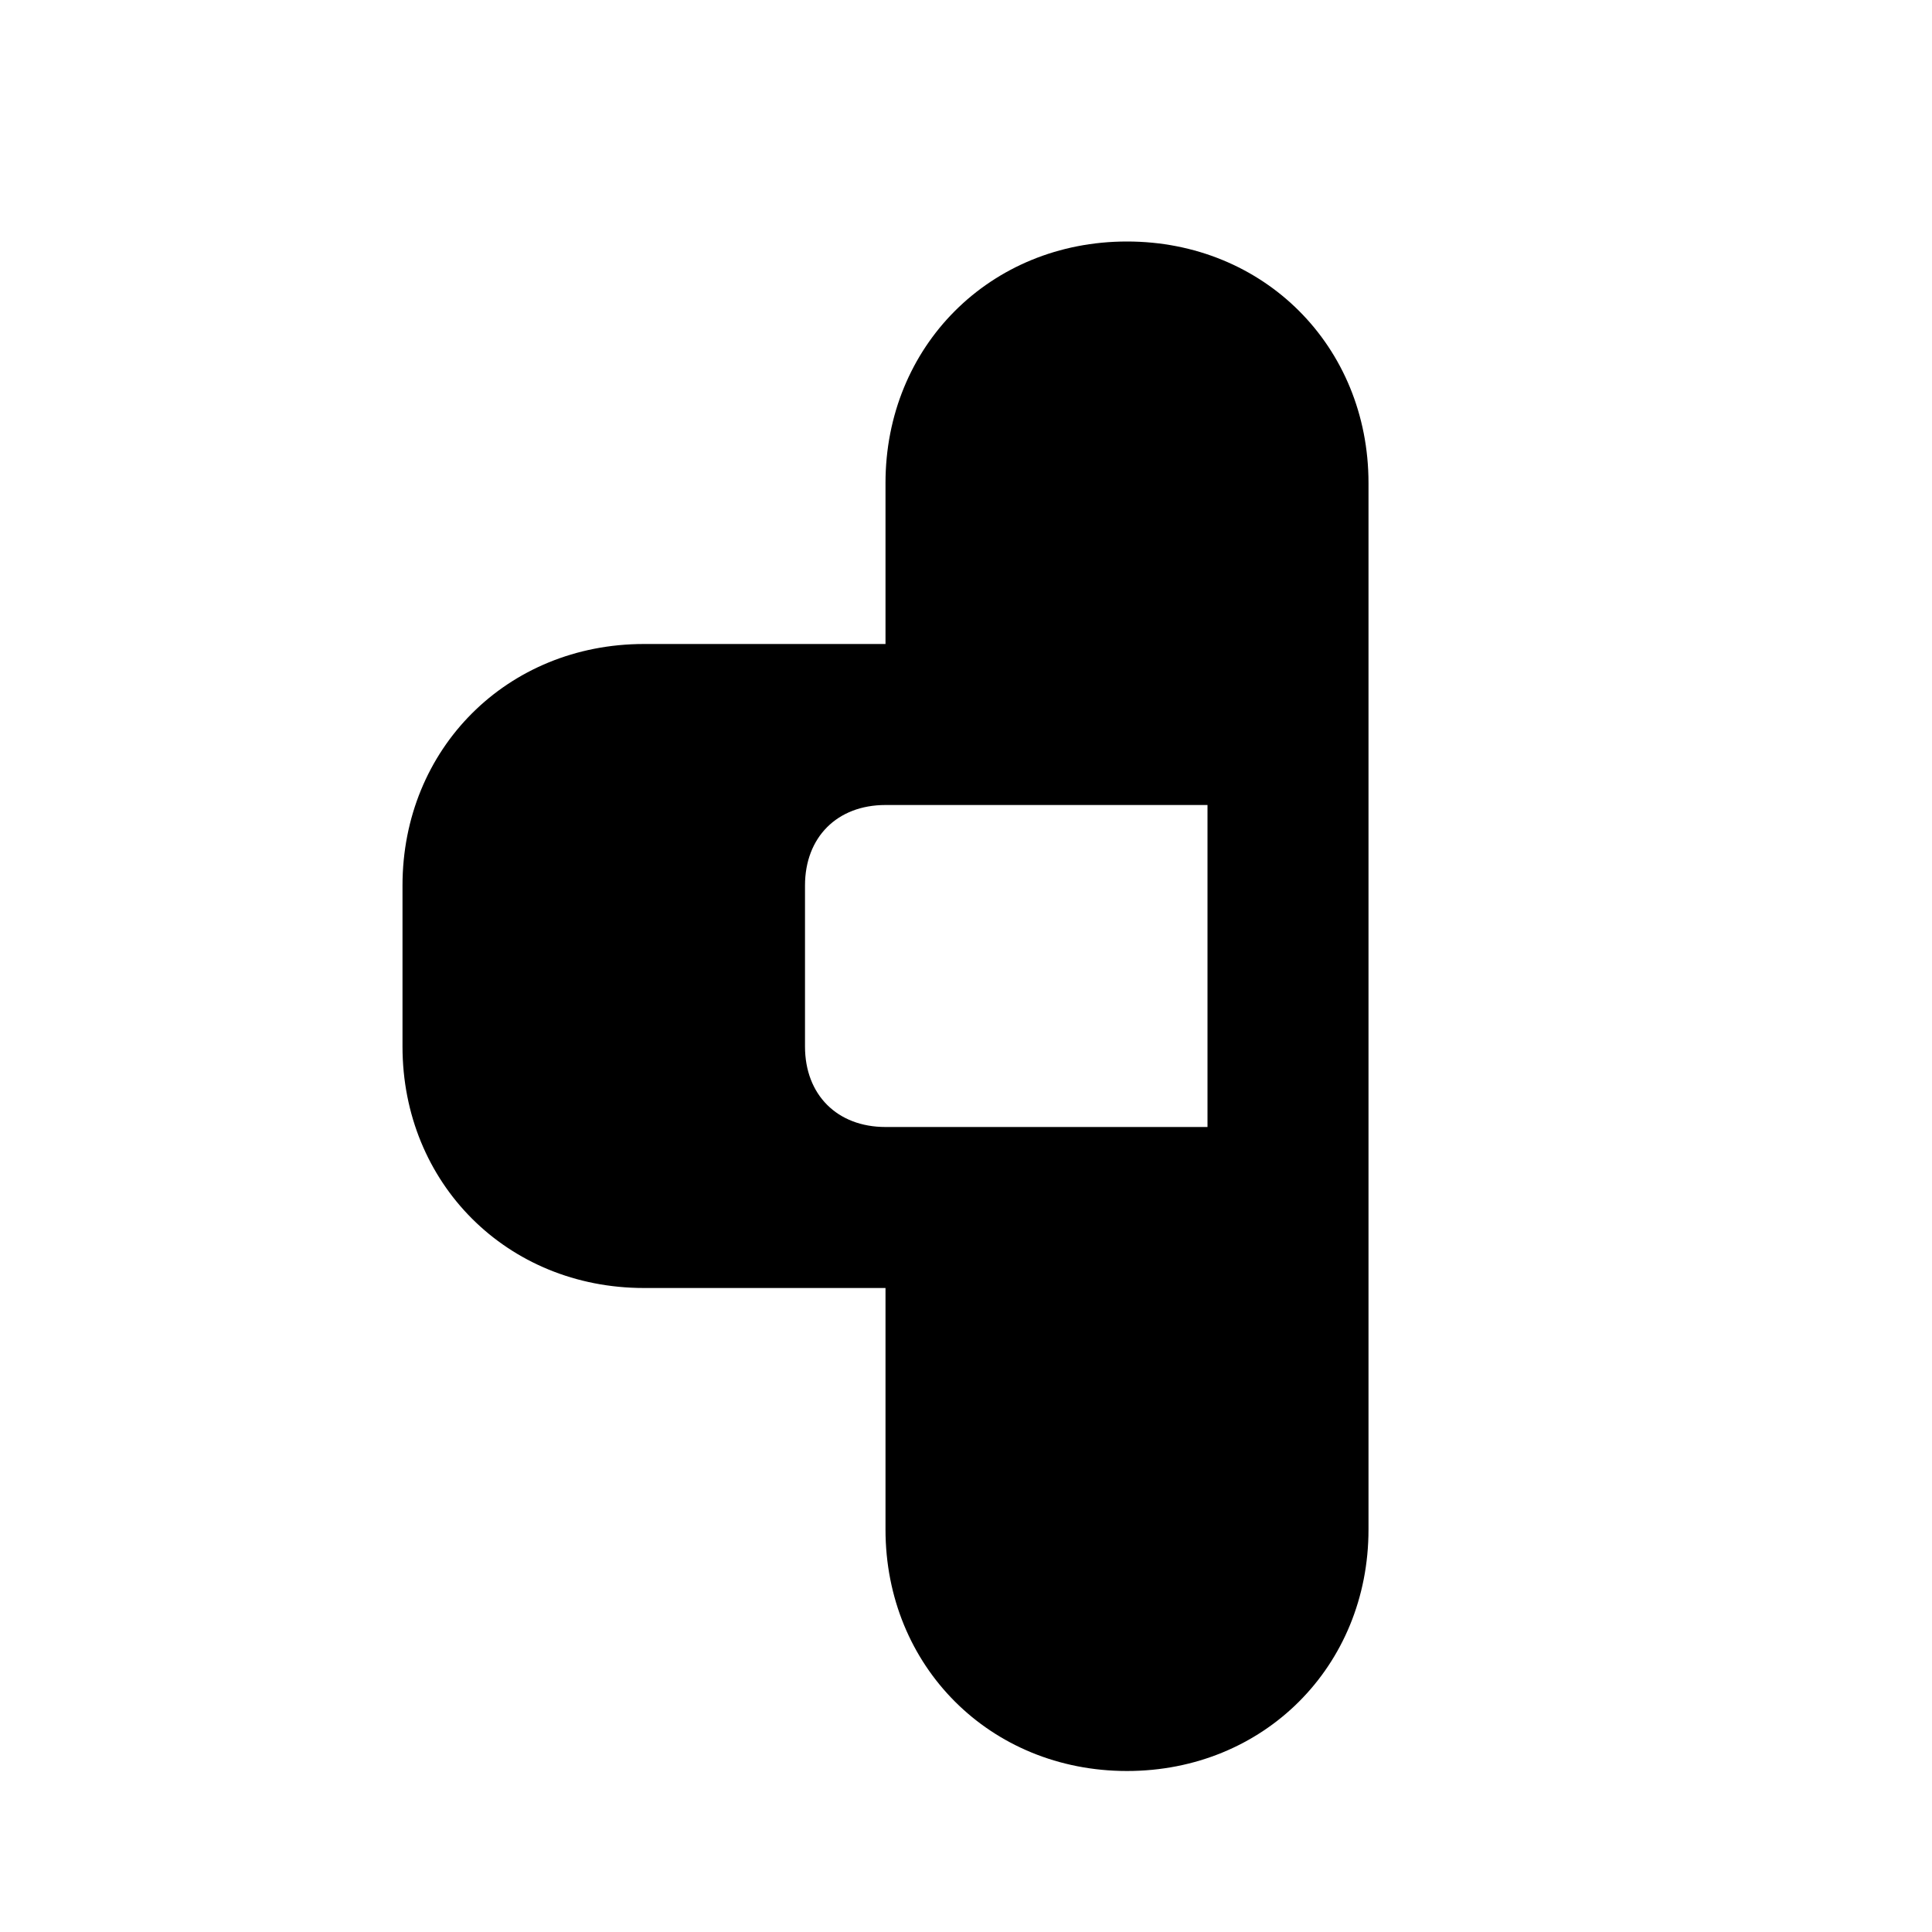
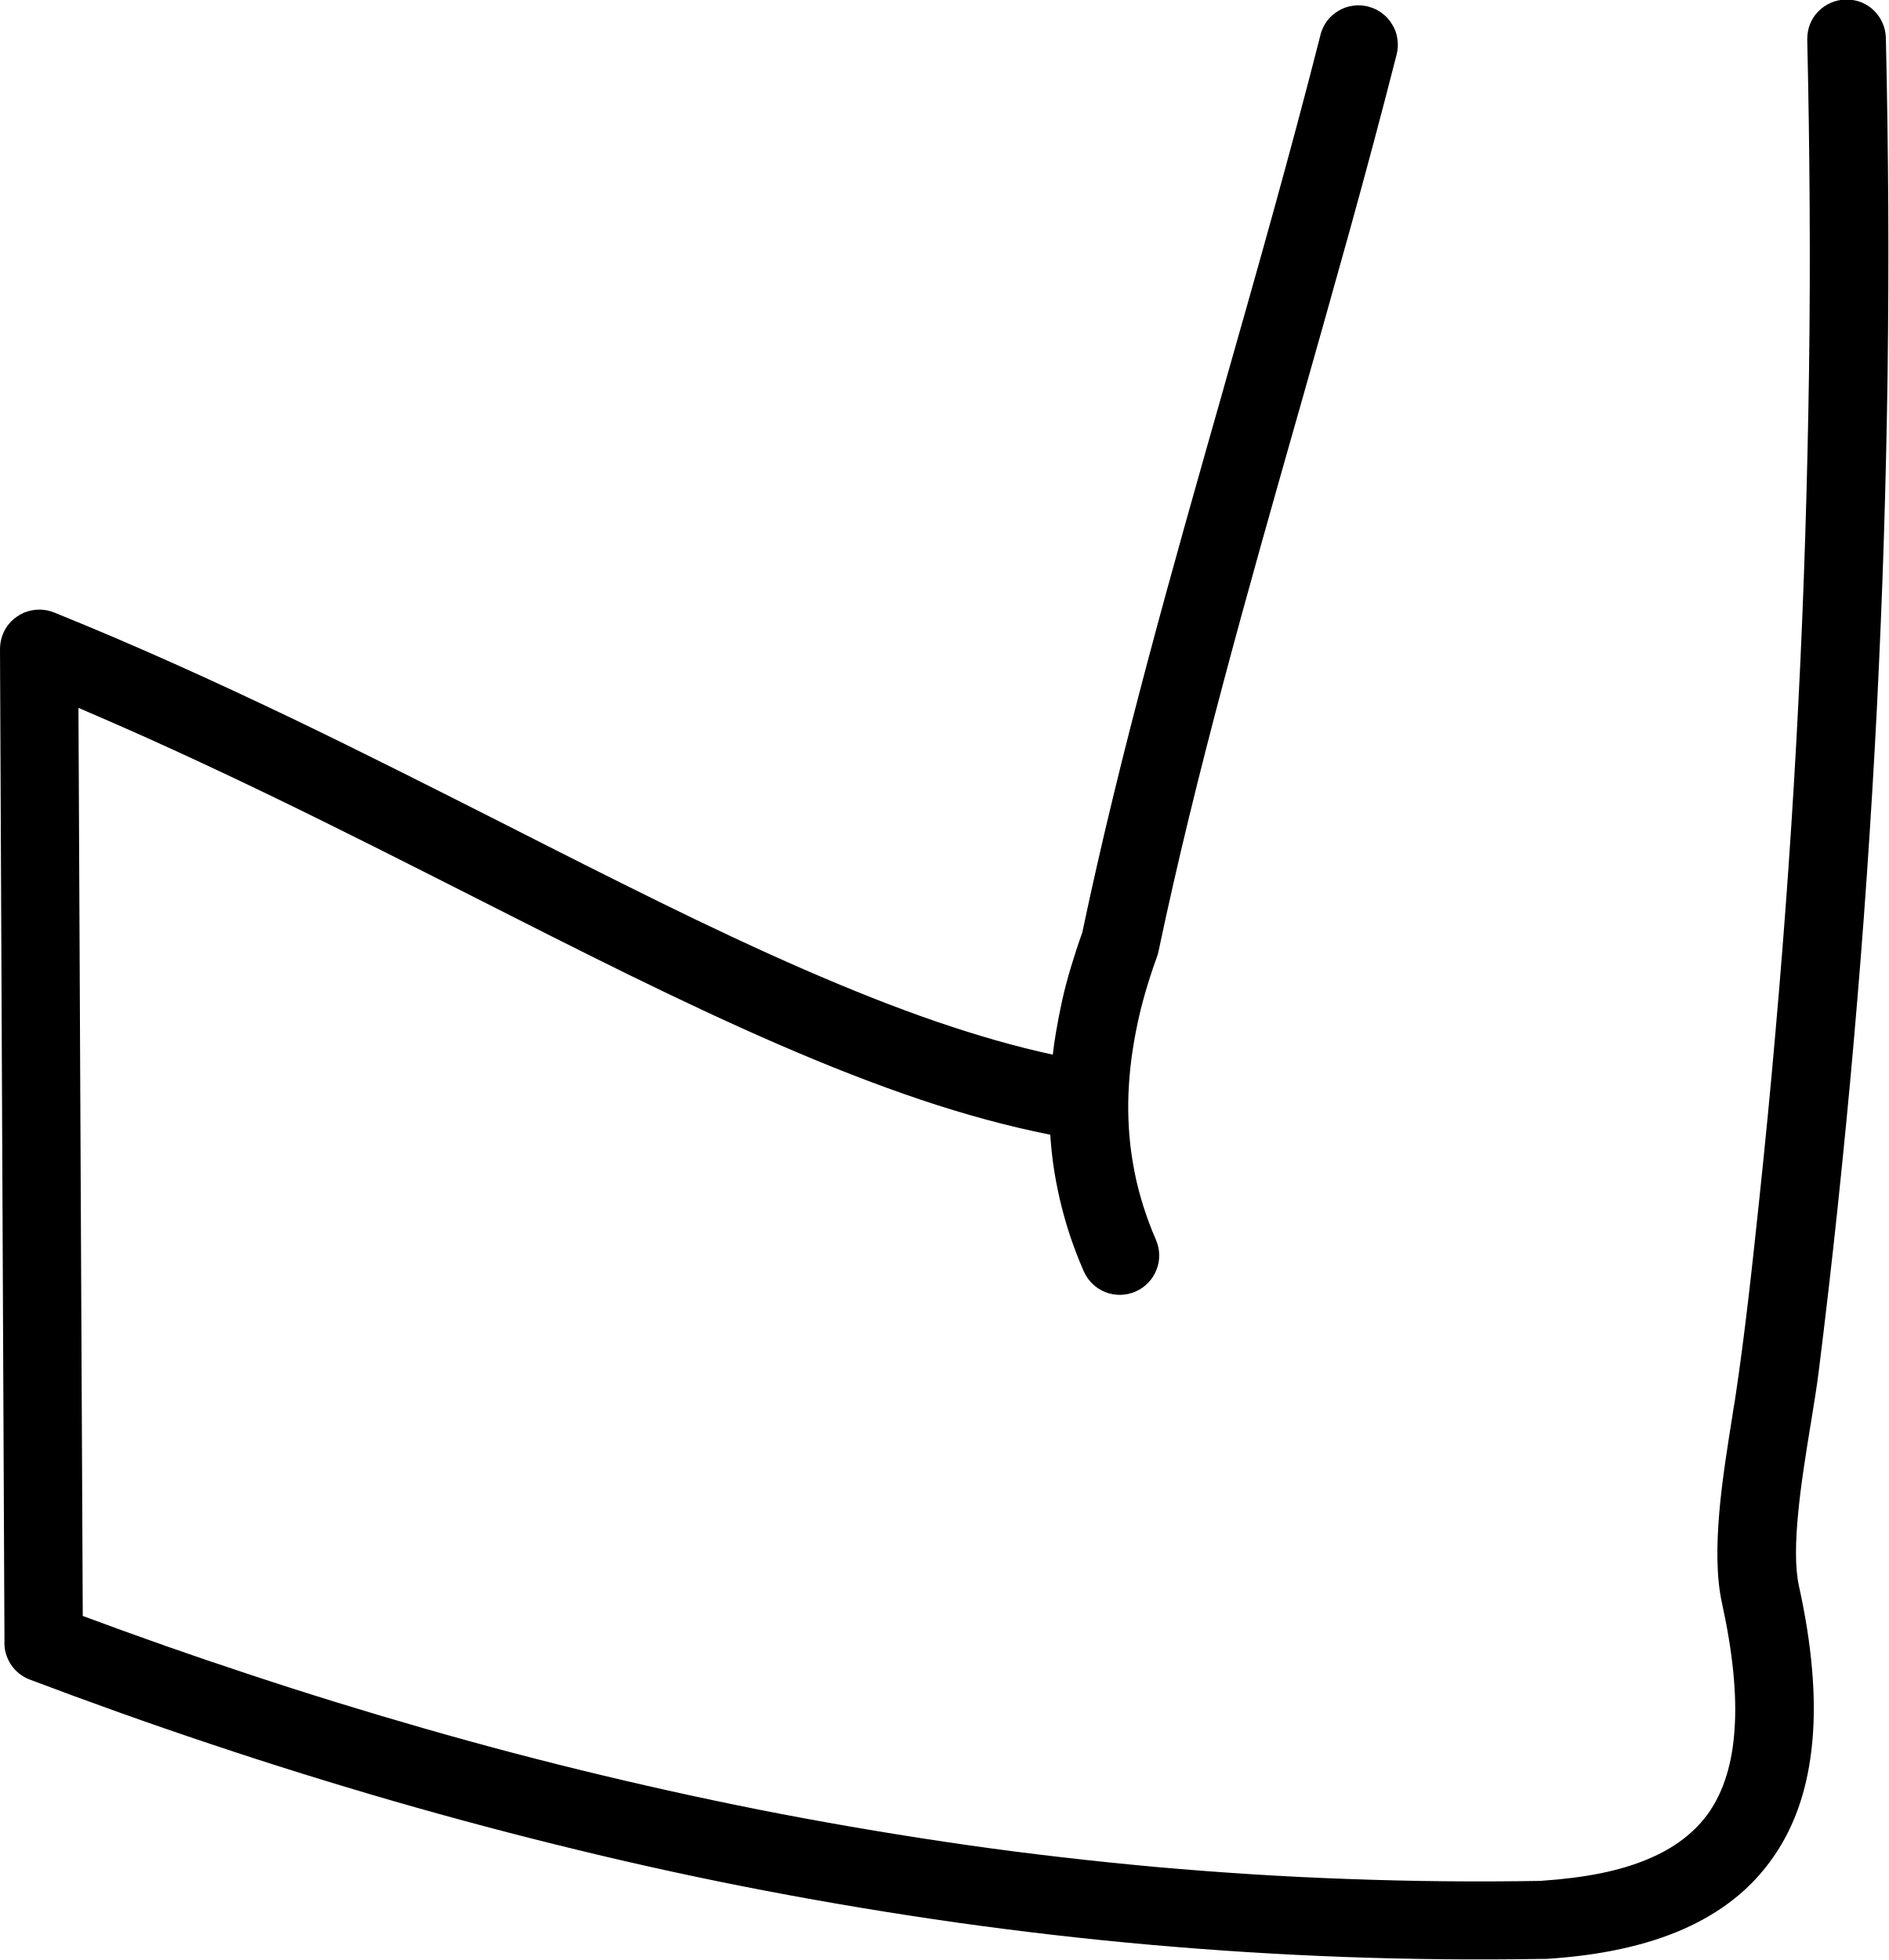
- <svg xmlns="http://www.w3.org/2000/svg" fill="currentColor" viewBox="0 0 24 24">
-   <path d="M14 3c-1.7 0-3 1.3-3 3v2H8c-1.7 0-3 1.3-3 3v2c0 1.7 1.3 3 3 3h3v3c0 1.7 1.3 3 3 3s3-1.3 3-3V6c0-1.7-1.3-3-3-3zm-4 8c0-.6.4-1 1-1h4v4h-4c-.6 0-1-.4-1-1v-2z" />
+ <svg xmlns="http://www.w3.org/2000/svg" fill="currentColor" viewBox="0 0 118.43 122.88">
+   <path d="M82.81,2.15c0.09-0.31,0.23-0.6,0.41-0.84c0.19-0.26,0.44-0.47,0.71-0.63c0.28-0.17,0.59-0.28,0.91-0.32 c0.31-0.05,0.64-0.03,0.96,0.05l0.02,0.01c0.32,0.08,0.6,0.22,0.85,0.41c0.26,0.19,0.48,0.44,0.64,0.72 c0.17,0.27,0.28,0.58,0.32,0.91c0.05,0.31,0.03,0.64-0.05,0.96c-0.94,3.69-1.94,7.42-2.98,11.17c-1.07,3.85-2.1,7.49-3.13,11.12 l-0.01,0.03C78.22,37.13,75,48.47,72.65,59.64c-0.03,0.13-0.06,0.25-0.11,0.38c-0.28,0.77-0.53,1.54-0.75,2.31 c-0.22,0.76-0.4,1.53-0.55,2.29c-0.15,0.77-0.27,1.52-0.35,2.26c-0.08,0.75-0.13,1.5-0.14,2.22c-0.01,0.73,0.02,1.46,0.08,2.18 c0.06,0.71,0.17,1.43,0.31,2.17c0.14,0.73,0.33,1.44,0.55,2.15c0.23,0.72,0.49,1.43,0.8,2.13l0,0.01c0.13,0.3,0.2,0.62,0.2,0.93 c0.01,0.33-0.05,0.65-0.17,0.94c-0.12,0.3-0.29,0.58-0.52,0.81c-0.22,0.23-0.48,0.42-0.79,0.55l-0.04,0.02 c-0.29,0.12-0.6,0.18-0.91,0.19c-0.33,0-0.65-0.05-0.94-0.17c-0.3-0.12-0.58-0.29-0.81-0.52c-0.23-0.22-0.41-0.48-0.55-0.79 l-0.01-0.02c-0.33-0.76-0.62-1.52-0.87-2.27c-0.25-0.76-0.46-1.53-0.64-2.3c-0.16-0.72-0.3-1.44-0.4-2.17 c-0.08-0.6-0.14-1.2-0.18-1.8c-2.66-0.53-5.37-1.27-8.14-2.2c-2.88-0.97-5.83-2.13-8.85-3.44c-3.07-1.33-6.19-2.8-9.38-4.36 c-3.24-1.59-6.48-3.23-9.81-4.92l-0.02-0.01c-4.07-2.06-8.27-4.19-12.59-6.28c-2.09-1.01-4.21-2.01-6.33-2.98 c-1.92-0.88-3.86-1.73-5.82-2.57l0.27,56.93c3.44,1.28,6.93,2.51,10.46,3.67c3.61,1.2,7.25,2.32,10.91,3.37 c3.72,1.07,7.44,2.05,11.16,2.94c3.72,0.89,7.49,1.71,11.29,2.44c3.88,0.74,7.77,1.39,11.68,1.95c3.93,0.56,7.88,1.01,11.83,1.37 c3.96,0.35,7.96,0.61,11.99,0.75c4.02,0.15,8.07,0.19,12.14,0.12l0.07-0.01c1.31-0.09,2.52-0.24,3.62-0.46 c1.09-0.22,2.08-0.51,2.96-0.88c0.85-0.35,1.61-0.78,2.26-1.28c0.64-0.49,1.19-1.06,1.63-1.7c0.45-0.66,0.81-1.41,1.07-2.26 c0.27-0.86,0.44-1.83,0.51-2.9c0.08-1.1,0.05-2.3-0.08-3.62c-0.13-1.32-0.37-2.76-0.71-4.32c-0.36-1.64-0.34-3.65-0.16-5.74 c0.18-2.04,0.53-4.19,0.84-6.14c0.03-0.26,0.09-0.53,0.13-0.8c0.64-4.21,1.09-8.46,1.54-12.69c0.36-3.41,0.7-6.86,1-10.34 c0.31-3.48,0.58-6.93,0.82-10.35c0.24-3.46,0.45-6.91,0.62-10.32c0.18-3.47,0.32-6.94,0.43-10.39c0.11-3.47,0.19-6.93,0.24-10.39 c0.05-3.47,0.06-6.94,0.04-10.41c-0.02-3.47-0.07-6.94-0.15-10.43l0-0.05c0-0.32,0.06-0.64,0.17-0.92c0.12-0.3,0.29-0.57,0.51-0.79 c0.22-0.23,0.49-0.42,0.79-0.55c0.29-0.13,0.6-0.2,0.94-0.21l0.05,0c0.32,0,0.64,0.06,0.92,0.17c0.3,0.12,0.57,0.29,0.79,0.51 c0.23,0.22,0.42,0.49,0.55,0.79c0.13,0.29,0.2,0.6,0.21,0.94c0.08,3.51,0.13,7.02,0.15,10.53c0.02,3.51,0,7.01-0.04,10.5 c-0.05,3.51-0.13,7-0.24,10.48c-0.11,3.5-0.26,6.98-0.43,10.45c-0.18,3.52-0.39,7.02-0.63,10.48c-0.24,3.51-0.52,6.99-0.82,10.43 c-0.3,3.44-0.64,6.91-1.01,10.41c-0.37,3.5-0.77,6.96-1.2,10.39c-0.1,0.8-0.29,1.99-0.5,3.28l-0.01,0.04 c-0.28,1.75-0.6,3.69-0.77,5.49c-0.17,1.77-0.21,3.4,0.05,4.58c0.41,1.85,0.68,3.58,0.82,5.2c0.14,1.62,0.15,3.12,0.02,4.53 c-0.13,1.42-0.39,2.73-0.79,3.92c-0.4,1.2-0.94,2.3-1.62,3.28l-0.02,0.03c-0.69,1-1.5,1.87-2.44,2.62 c-0.95,0.76-2.03,1.4-3.23,1.93c-1.18,0.52-2.49,0.93-3.92,1.24c-1.42,0.31-2.96,0.51-4.63,0.62l-0.23,0 c-4.18,0.07-8.33,0.03-12.44-0.12c-4.11-0.15-8.2-0.41-12.26-0.77c-4.07-0.36-8.1-0.83-12.09-1.39c-4.01-0.57-7.98-1.23-11.91-1.98 c-3.93-0.75-7.85-1.6-11.76-2.55c-3.89-0.94-7.77-1.97-11.62-3.08c-3.87-1.12-7.69-2.31-11.48-3.58 c-3.81-1.27-7.58-2.62-11.34-4.04c-0.25-0.09-0.48-0.23-0.67-0.38c-0.2-0.16-0.38-0.36-0.52-0.57c-0.14-0.22-0.25-0.46-0.32-0.71 c-0.07-0.24-0.09-0.5-0.08-0.77L0,40.7c0-0.33,0.06-0.65,0.18-0.94l0.01-0.03c0.12-0.29,0.3-0.56,0.52-0.78 c0.23-0.23,0.5-0.41,0.80-0.54c0.29-0.12,0.61-0.19,0.94-0.19c0.07,0,0.14,0,0.24,0.01c0.08,0.01,0.16,0.02,0.23,0.03l0,0 c0.07,0.01,0.14,0.03,0.21,0.05c0.09,0.03,0.2,0.06,0.29,0.1c5.08,2.05,9.98,4.28,14.73,6.55c4.77,2.29,9.34,4.61,13.77,6.85l0,0 c3.26,1.66,6.45,3.27,9.48,4.76c3.07,1.51,6.07,2.92,9,4.20c2.83,1.23,5.59,2.34,8.30,3.27c2.51,0.86,4.95,1.57,7.32,2.08 c0.05-0.47,0.12-0.94,0.20-1.41c0.11-0.65,0.24-1.31,0.38-1.96c0.16-0.72,0.35-1.44,0.57-2.16c0.21-0.7,0.44-1.41,0.70-2.13 c2.40-11.41,5.62-22.72,8.86-34.11l0.02-0.08c2.08-7.31,4.17-14.66,6.06-22.10L82.81,2.15L82.81,2.15z" />
</svg>
